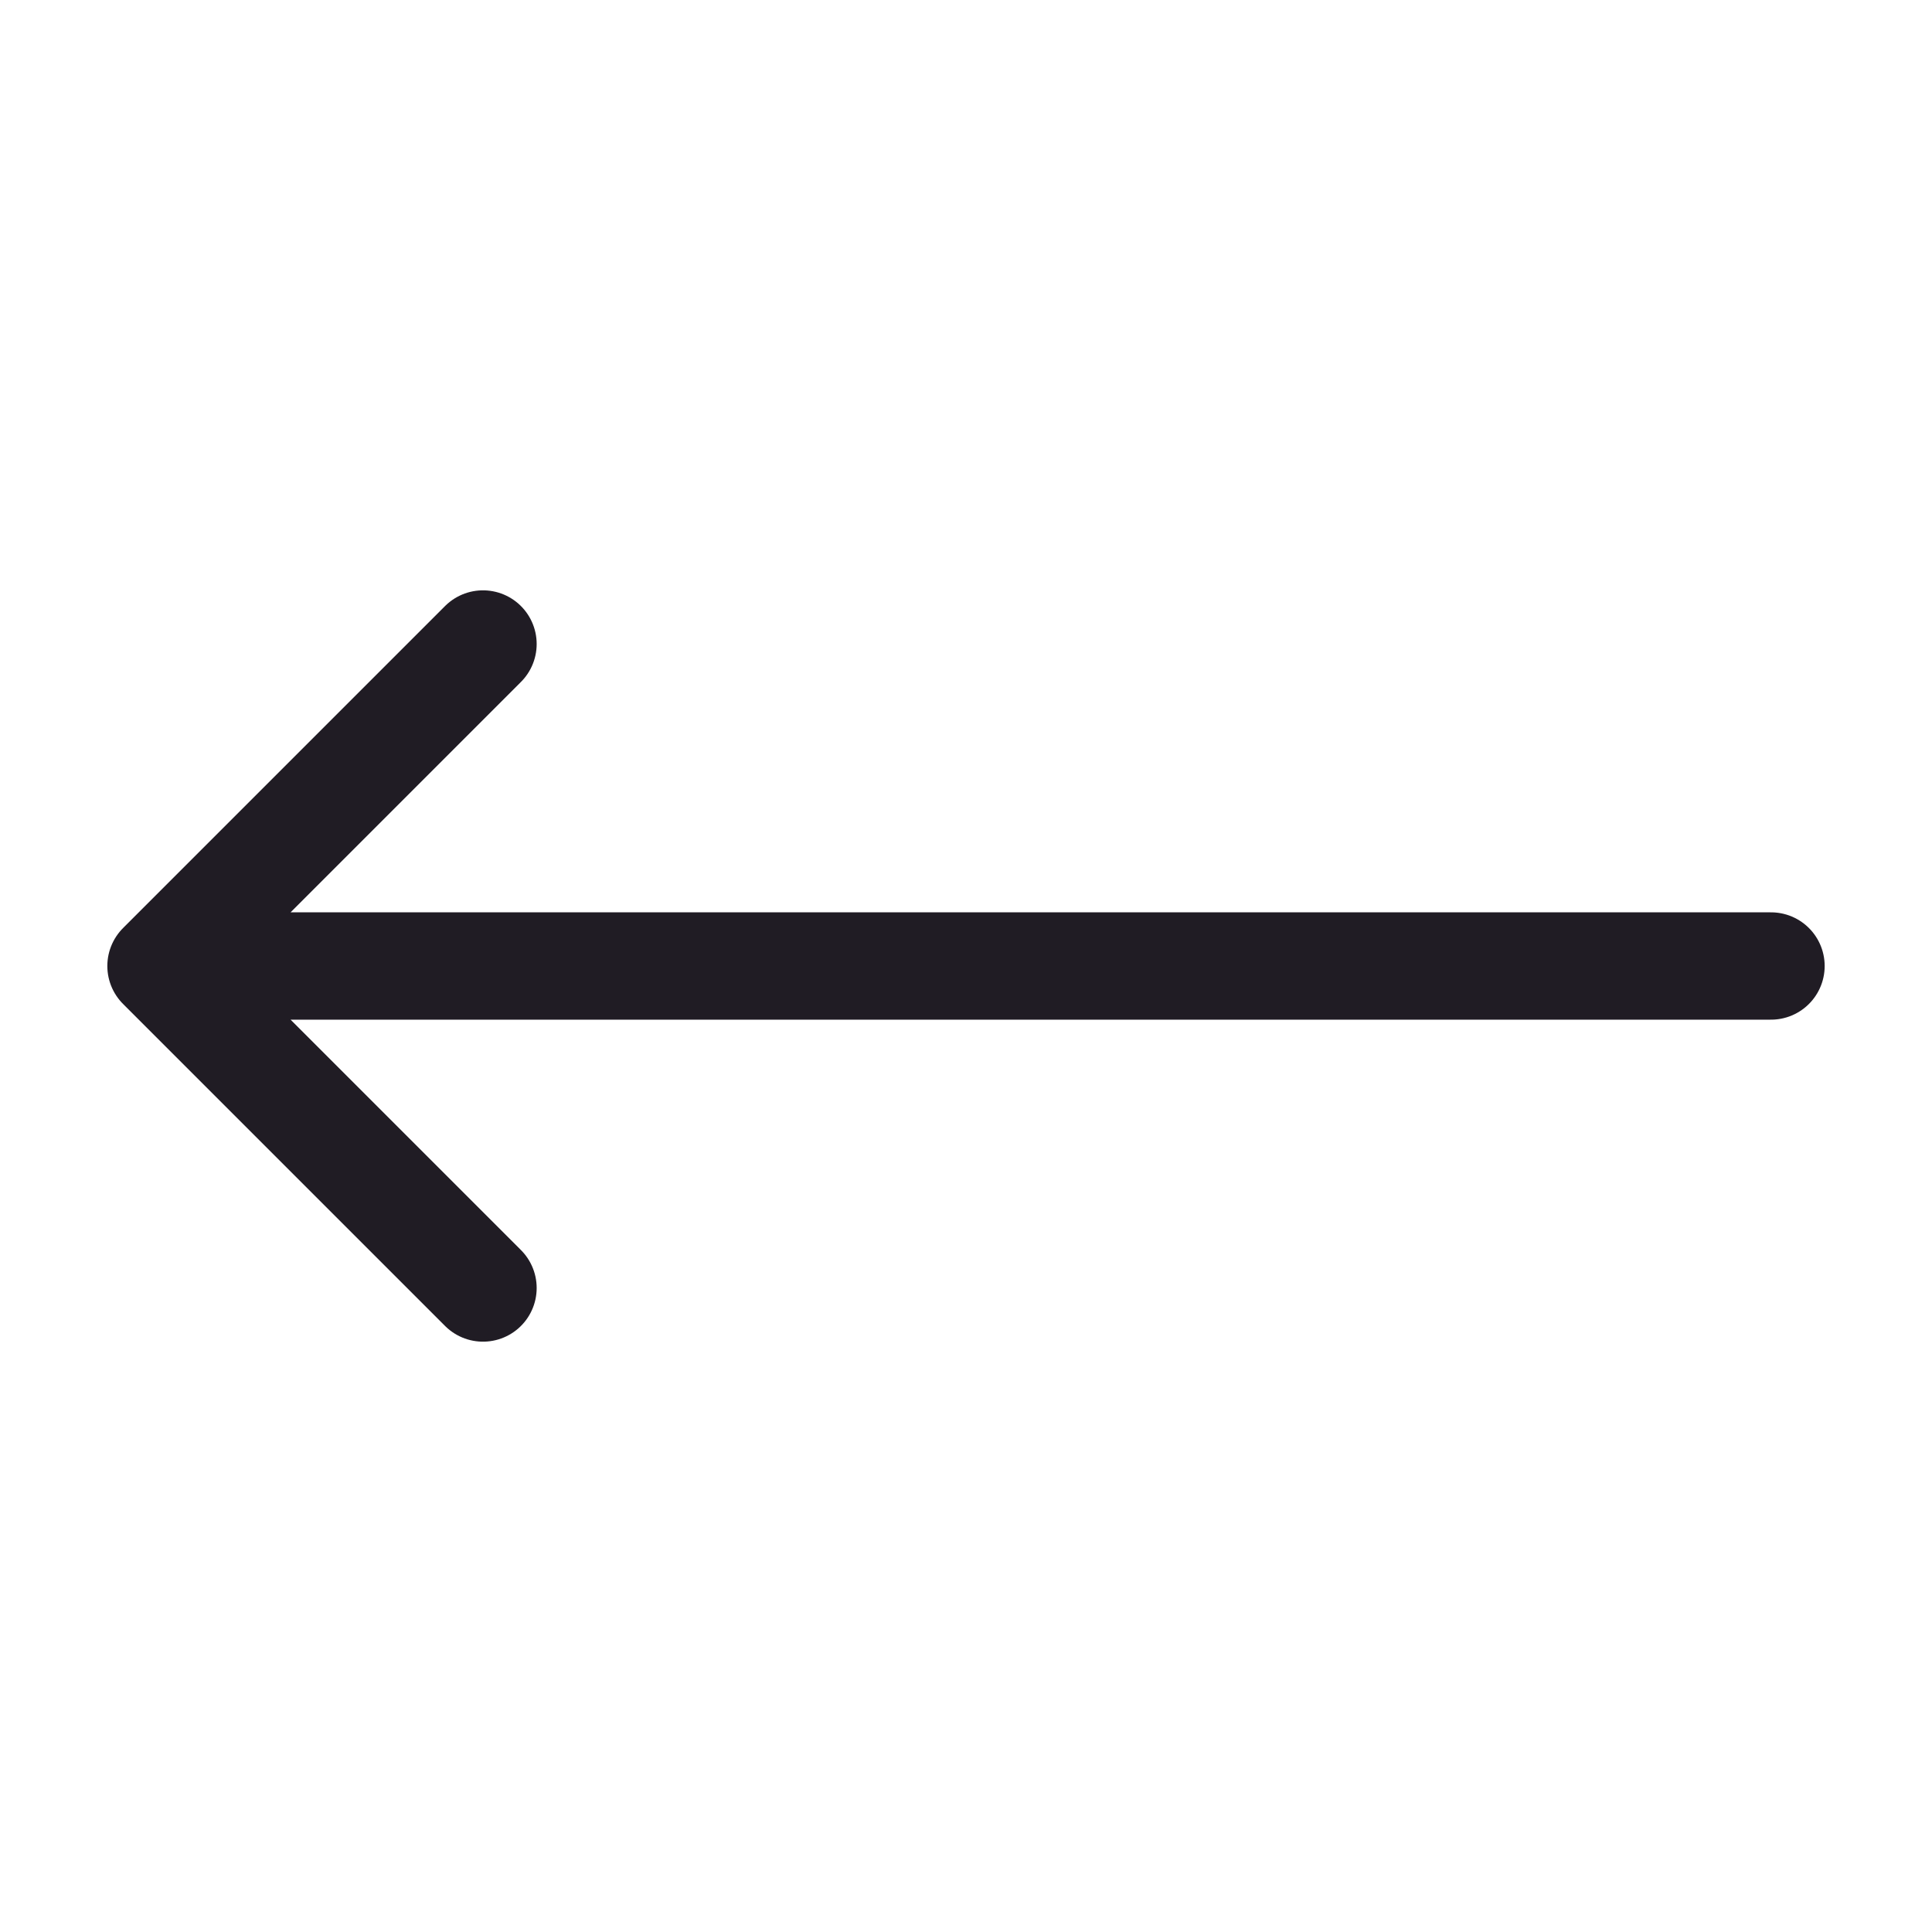
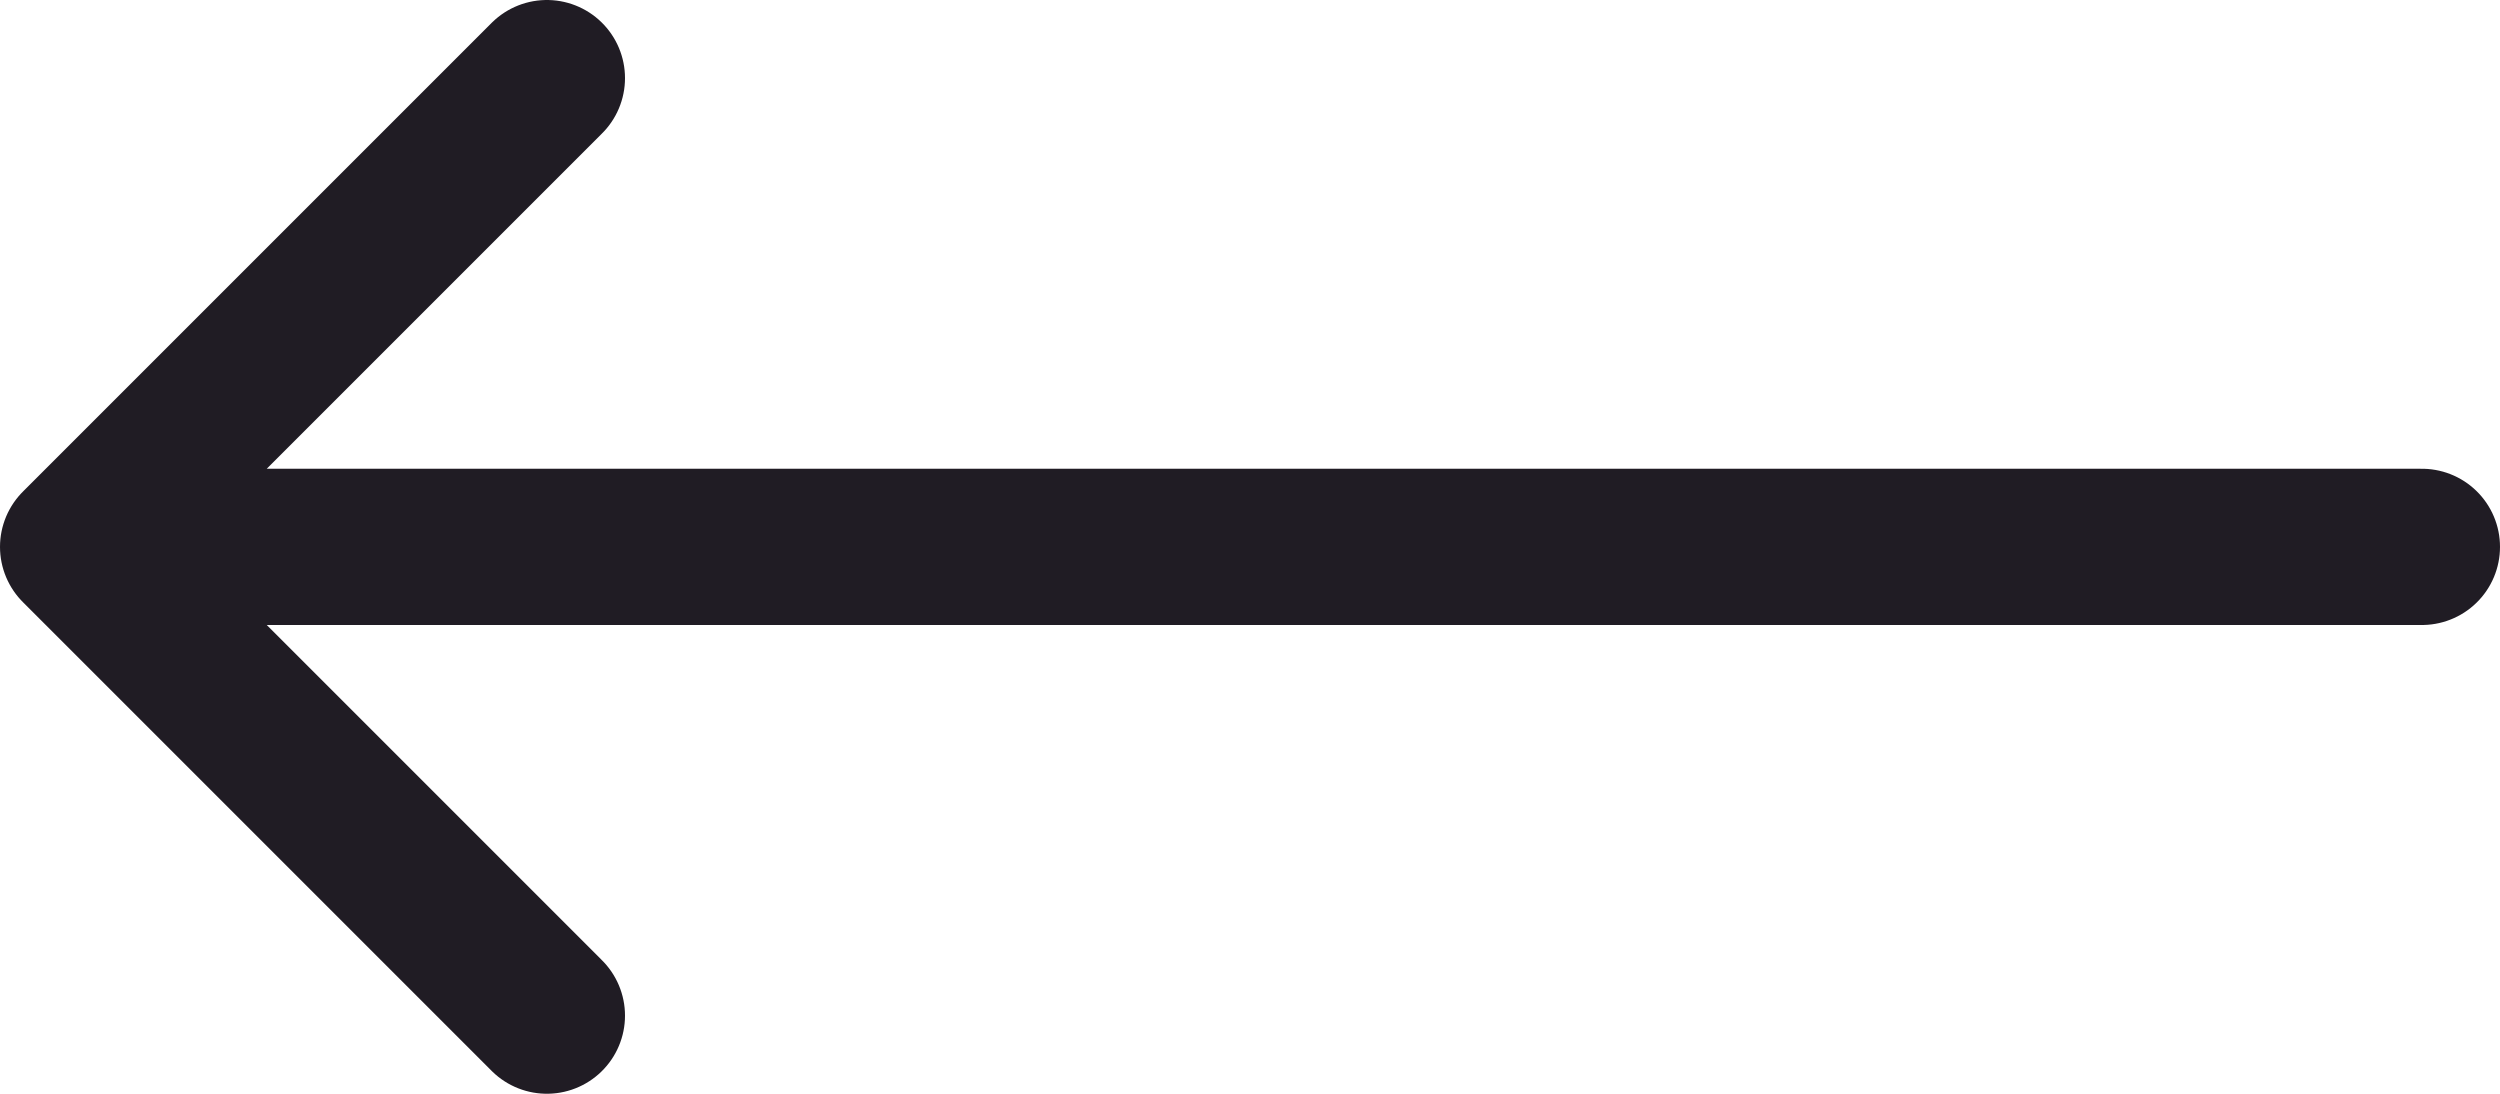
- <svg xmlns="http://www.w3.org/2000/svg" width="72" height="72" viewBox="0 0 72 72" fill="none">
-   <path d="M18 24L6 36M6 36L18 48M6 36H66" stroke="#201C24" style="stroke:#201C24;stroke:color(display-p3 0.126 0.11 0.141);stroke-opacity:1;" stroke-width="4" stroke-linecap="round" stroke-linejoin="round" />
+ <svg xmlns="http://www.w3.org/2000/svg" width="64" height="28" viewBox="0 0 64 28" fill="none">
+   <path d="M14 2L2 14M2 14L14 26M2 14H62" stroke="#201C24" stroke-width="4" stroke-linecap="round" stroke-linejoin="round" />
</svg>
